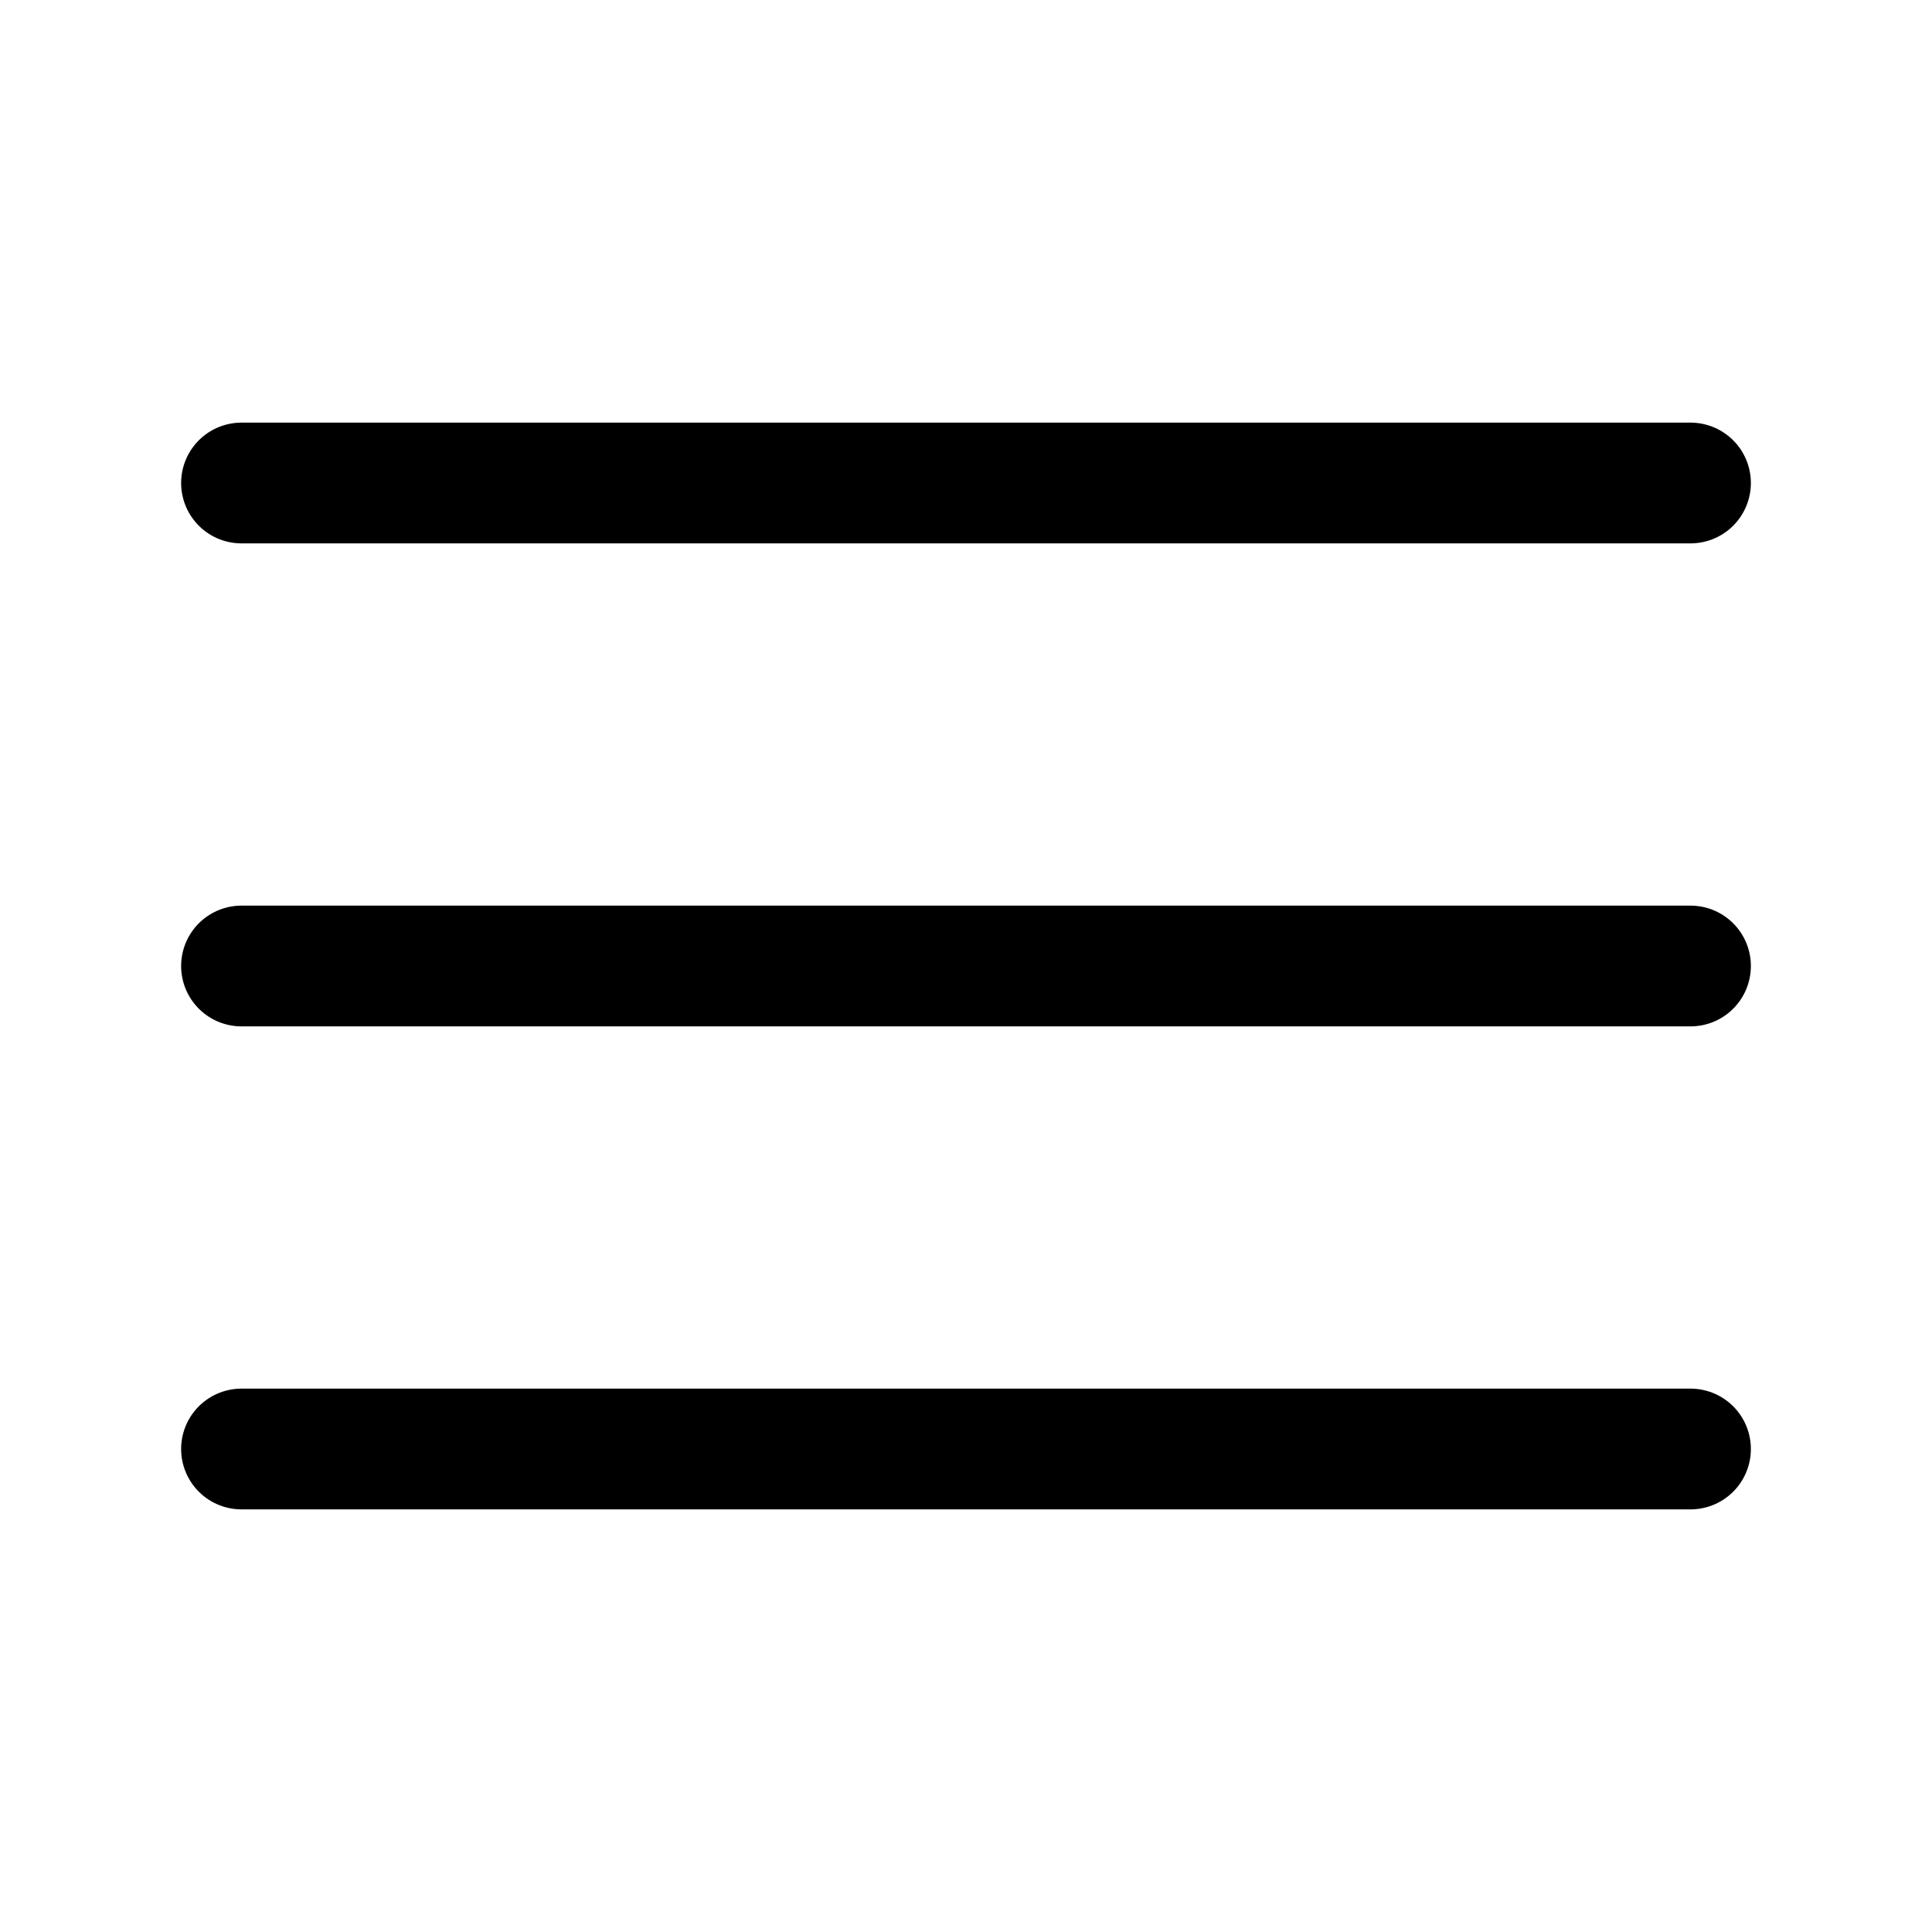
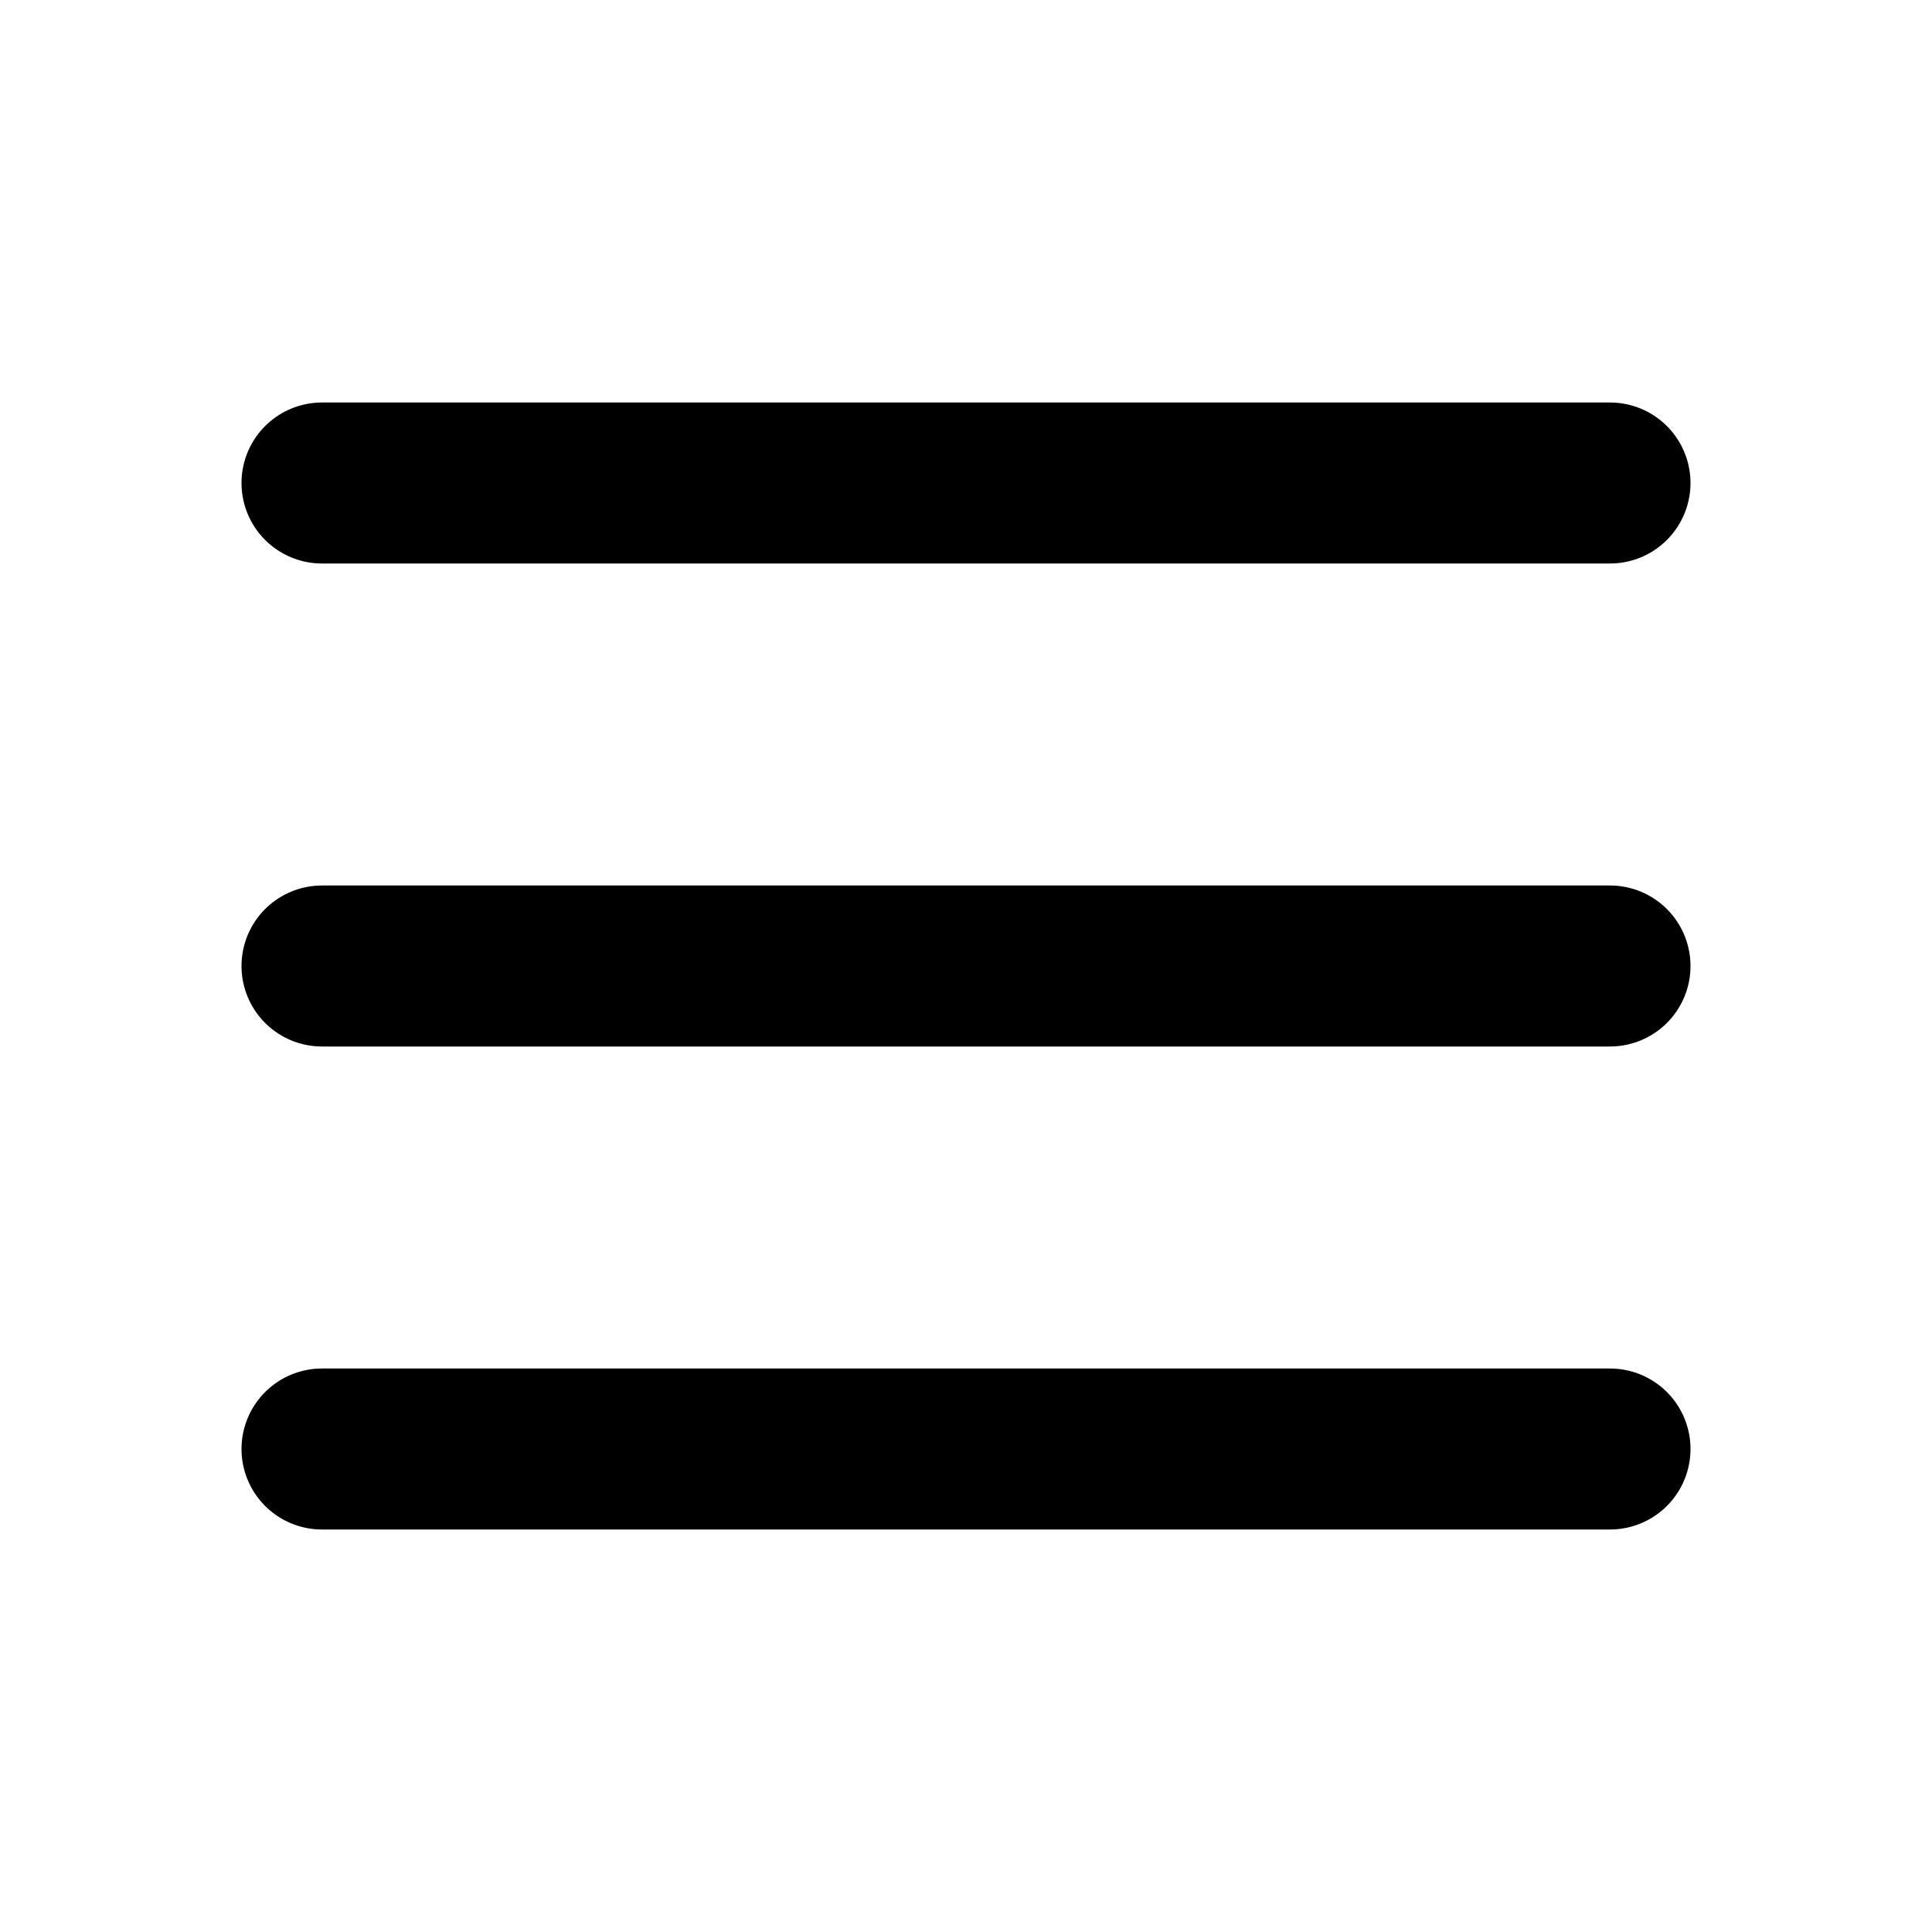
- <svg xmlns="http://www.w3.org/2000/svg" width="32" height="32" viewBox="0 0 32 32" fill="none">
-   <path d="M4 24H28" stroke="black" stroke-width="2" stroke-linecap="round" stroke-linejoin="round" />
-   <path d="M4 16H28" stroke="black" stroke-width="2" stroke-linecap="round" stroke-linejoin="round" />
-   <path d="M4 8H28" stroke="black" stroke-width="2" stroke-linecap="round" stroke-linejoin="round" />
+ <svg xmlns="http://www.w3.org/2000/svg" width="800px" height="800px" viewBox="0 0 24 24" fill="none">
+   <path d="M4 6H20M4 12H20M4 18H20" stroke="#000000" stroke-width="2" stroke-linecap="round" stroke-linejoin="round" />
</svg>
